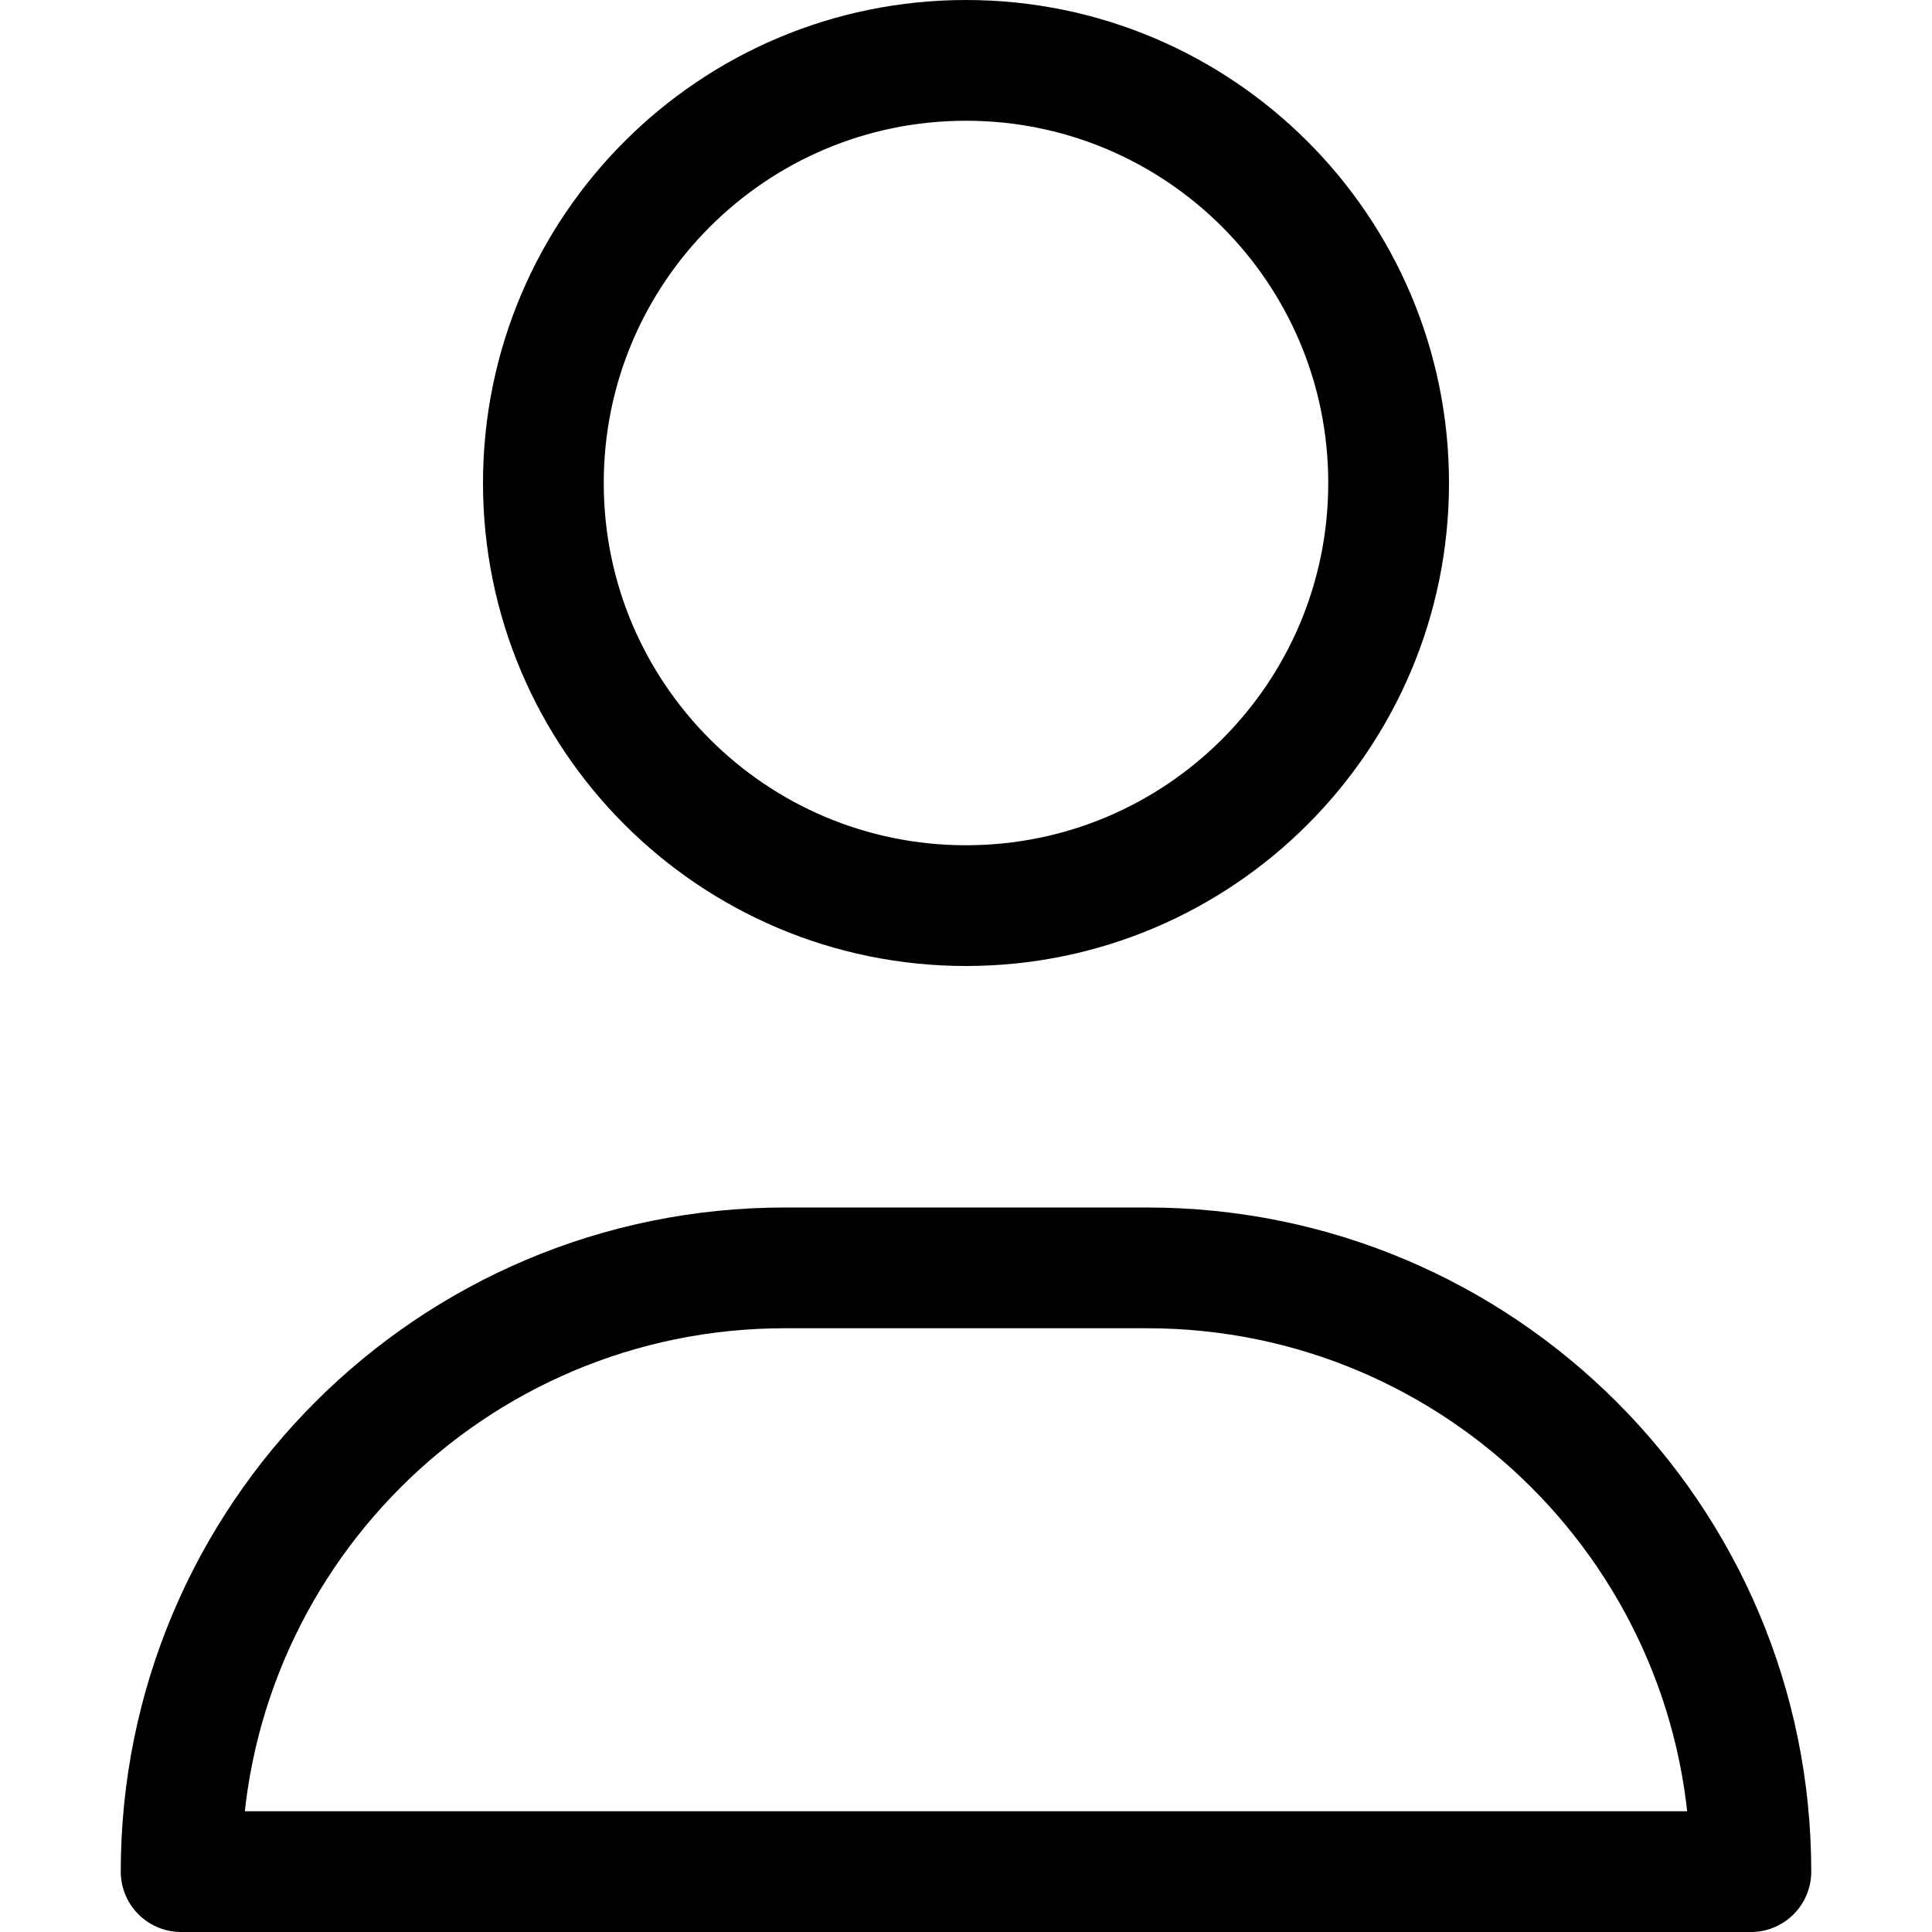
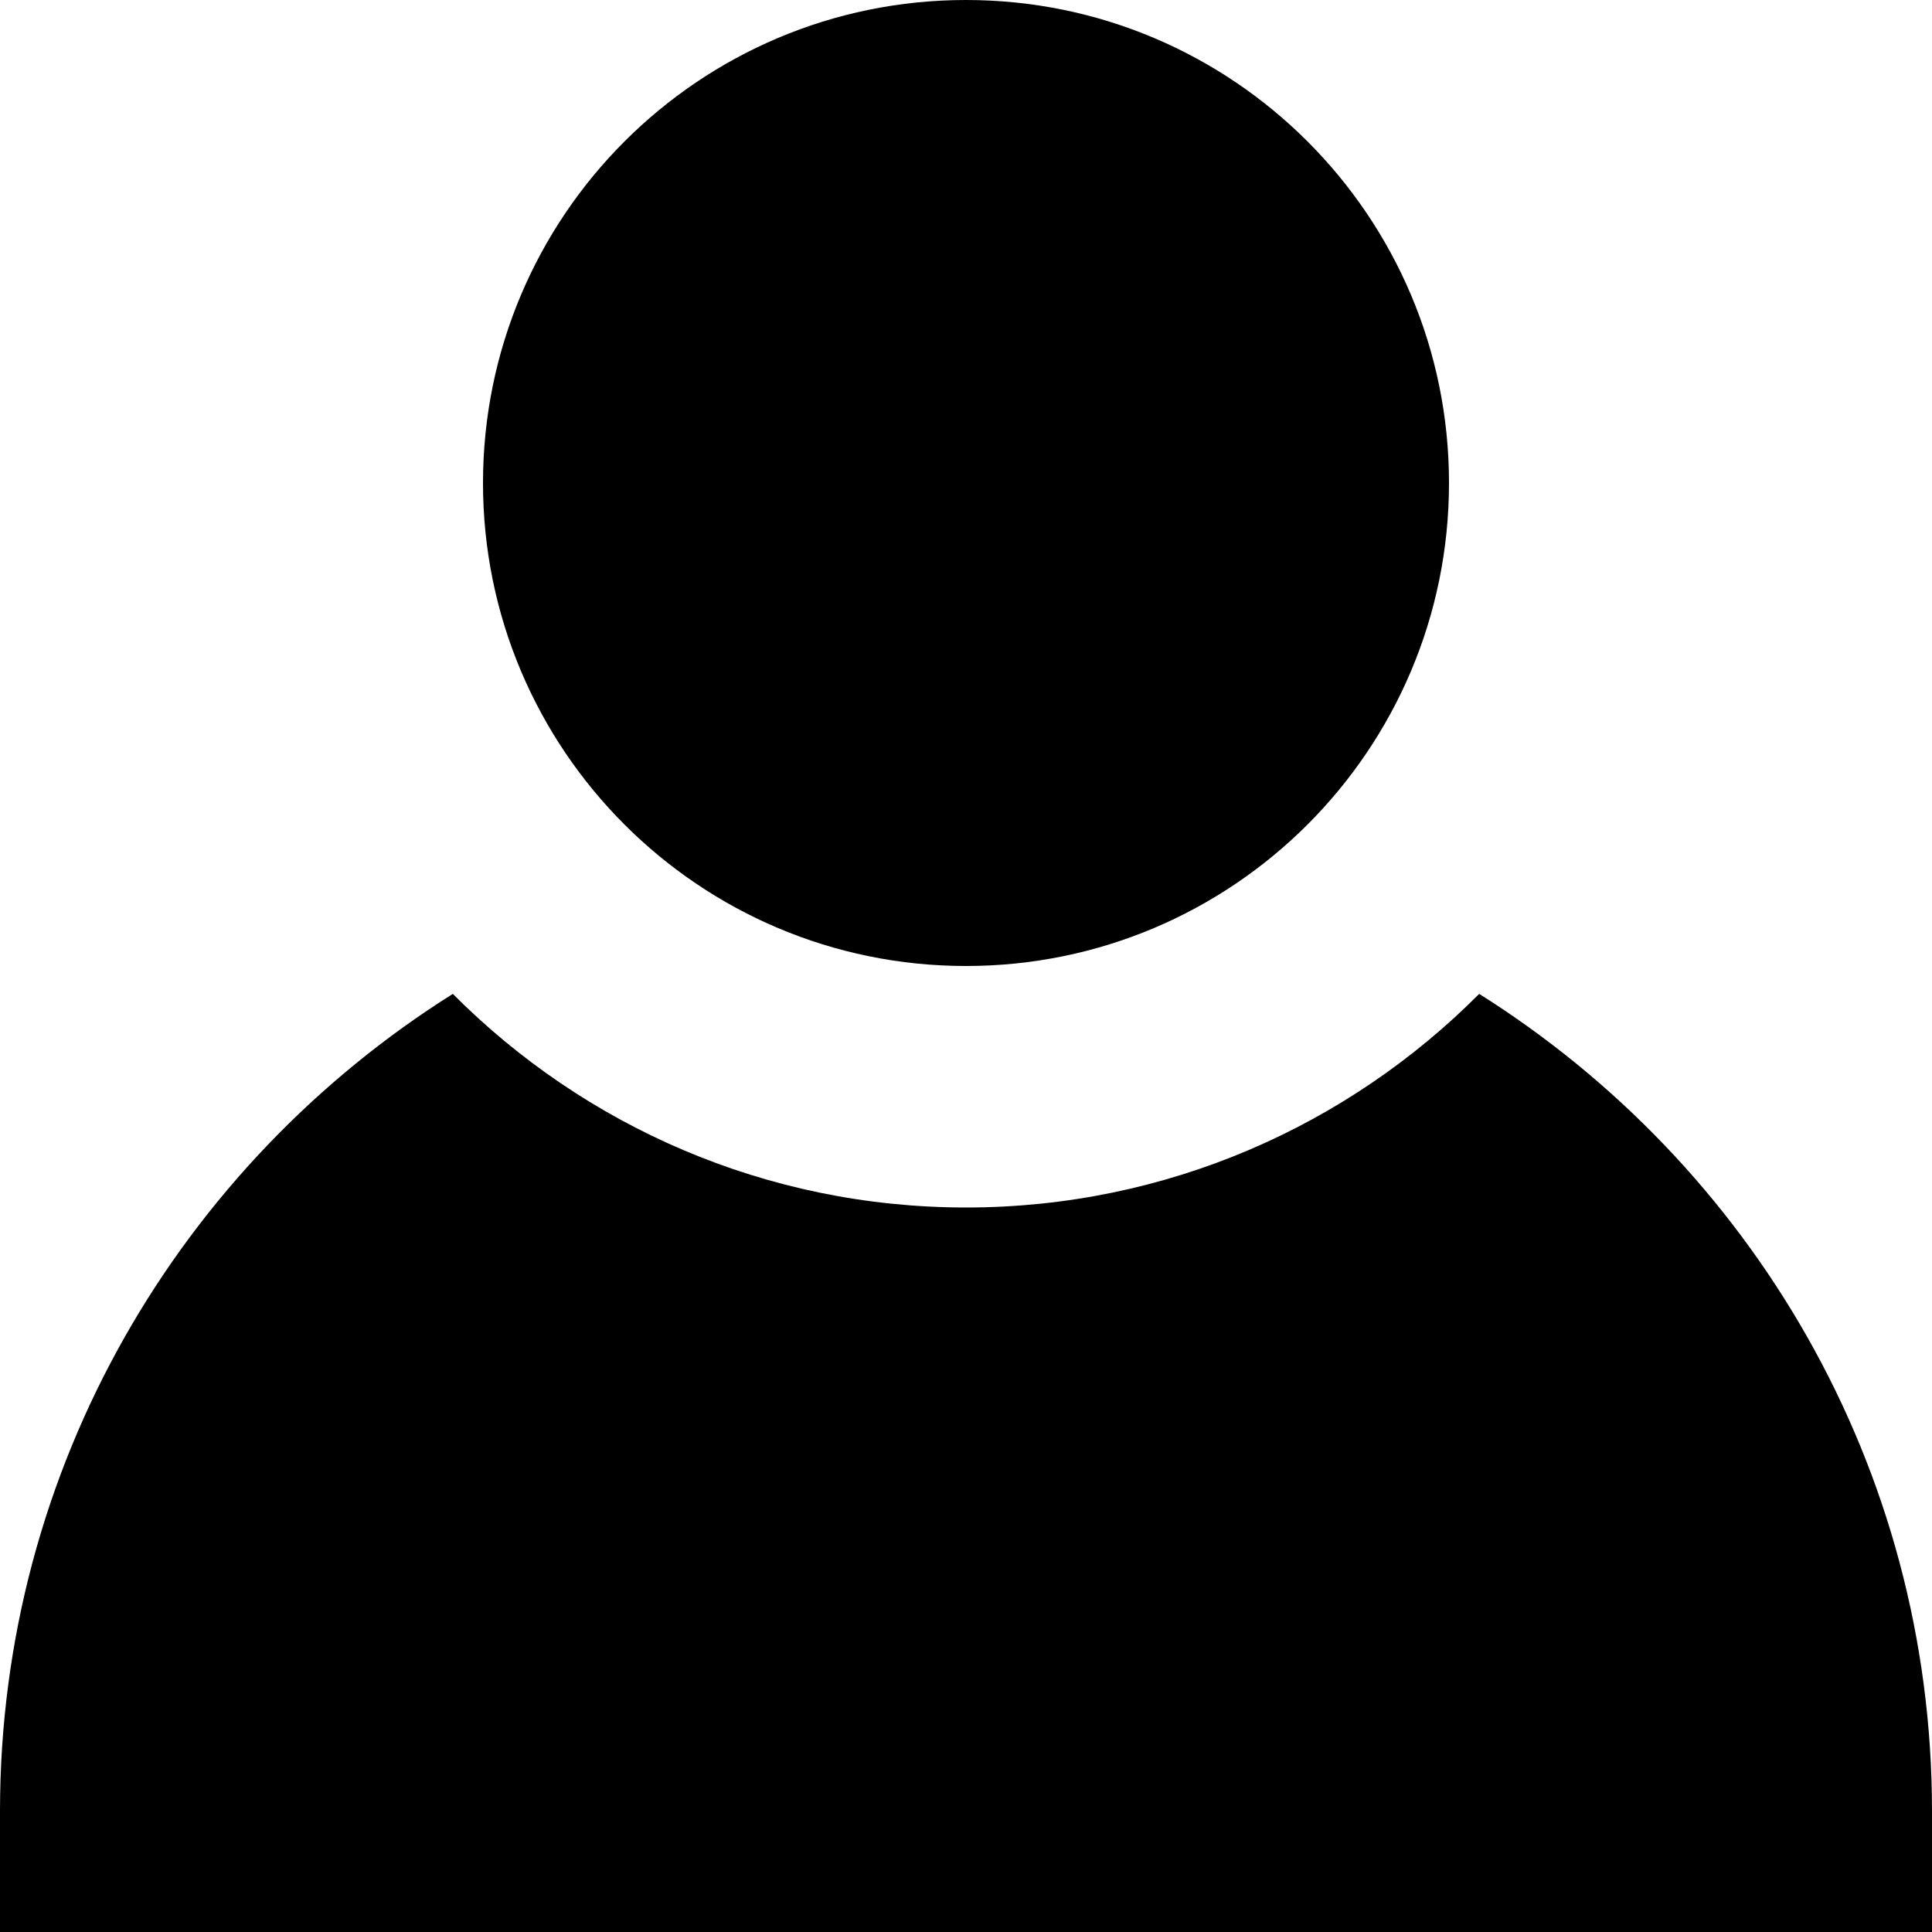
<svg xmlns="http://www.w3.org/2000/svg" viewBox="0 0 16 16" width="16" height="16">
-   <g class="nc-icon-wrapper" stroke-width="1" stroke="currentColor">
-     <path d="M9.5,10.5h-3a5,5,0,0,0-5,5h13A5,5,0,0,0,9.5,10.5Z" fill="none" stroke-linecap="round" stroke-linejoin="round" data-cap="butt" data-color="color-2" />
-     <circle cx="8" cy="4" r="3.5" fill="none" stroke="currentColor" stroke-linecap="round" stroke-linejoin="round" data-cap="butt" />
+   <g class="nc-icon-wrapper">
+     <path data-color="color-2" d="M12.25,8.231C11.163,9.323,9.659,10,8,10S4.837,9.323,3.75,8.231C1.5,9.646,0,12.145,0,15v1h16 v-1C16,12.145,14.5,9.646,12.25,8.231z" />
+     <circle cx="8" cy="4" r="4" />
  </g>
</svg>
